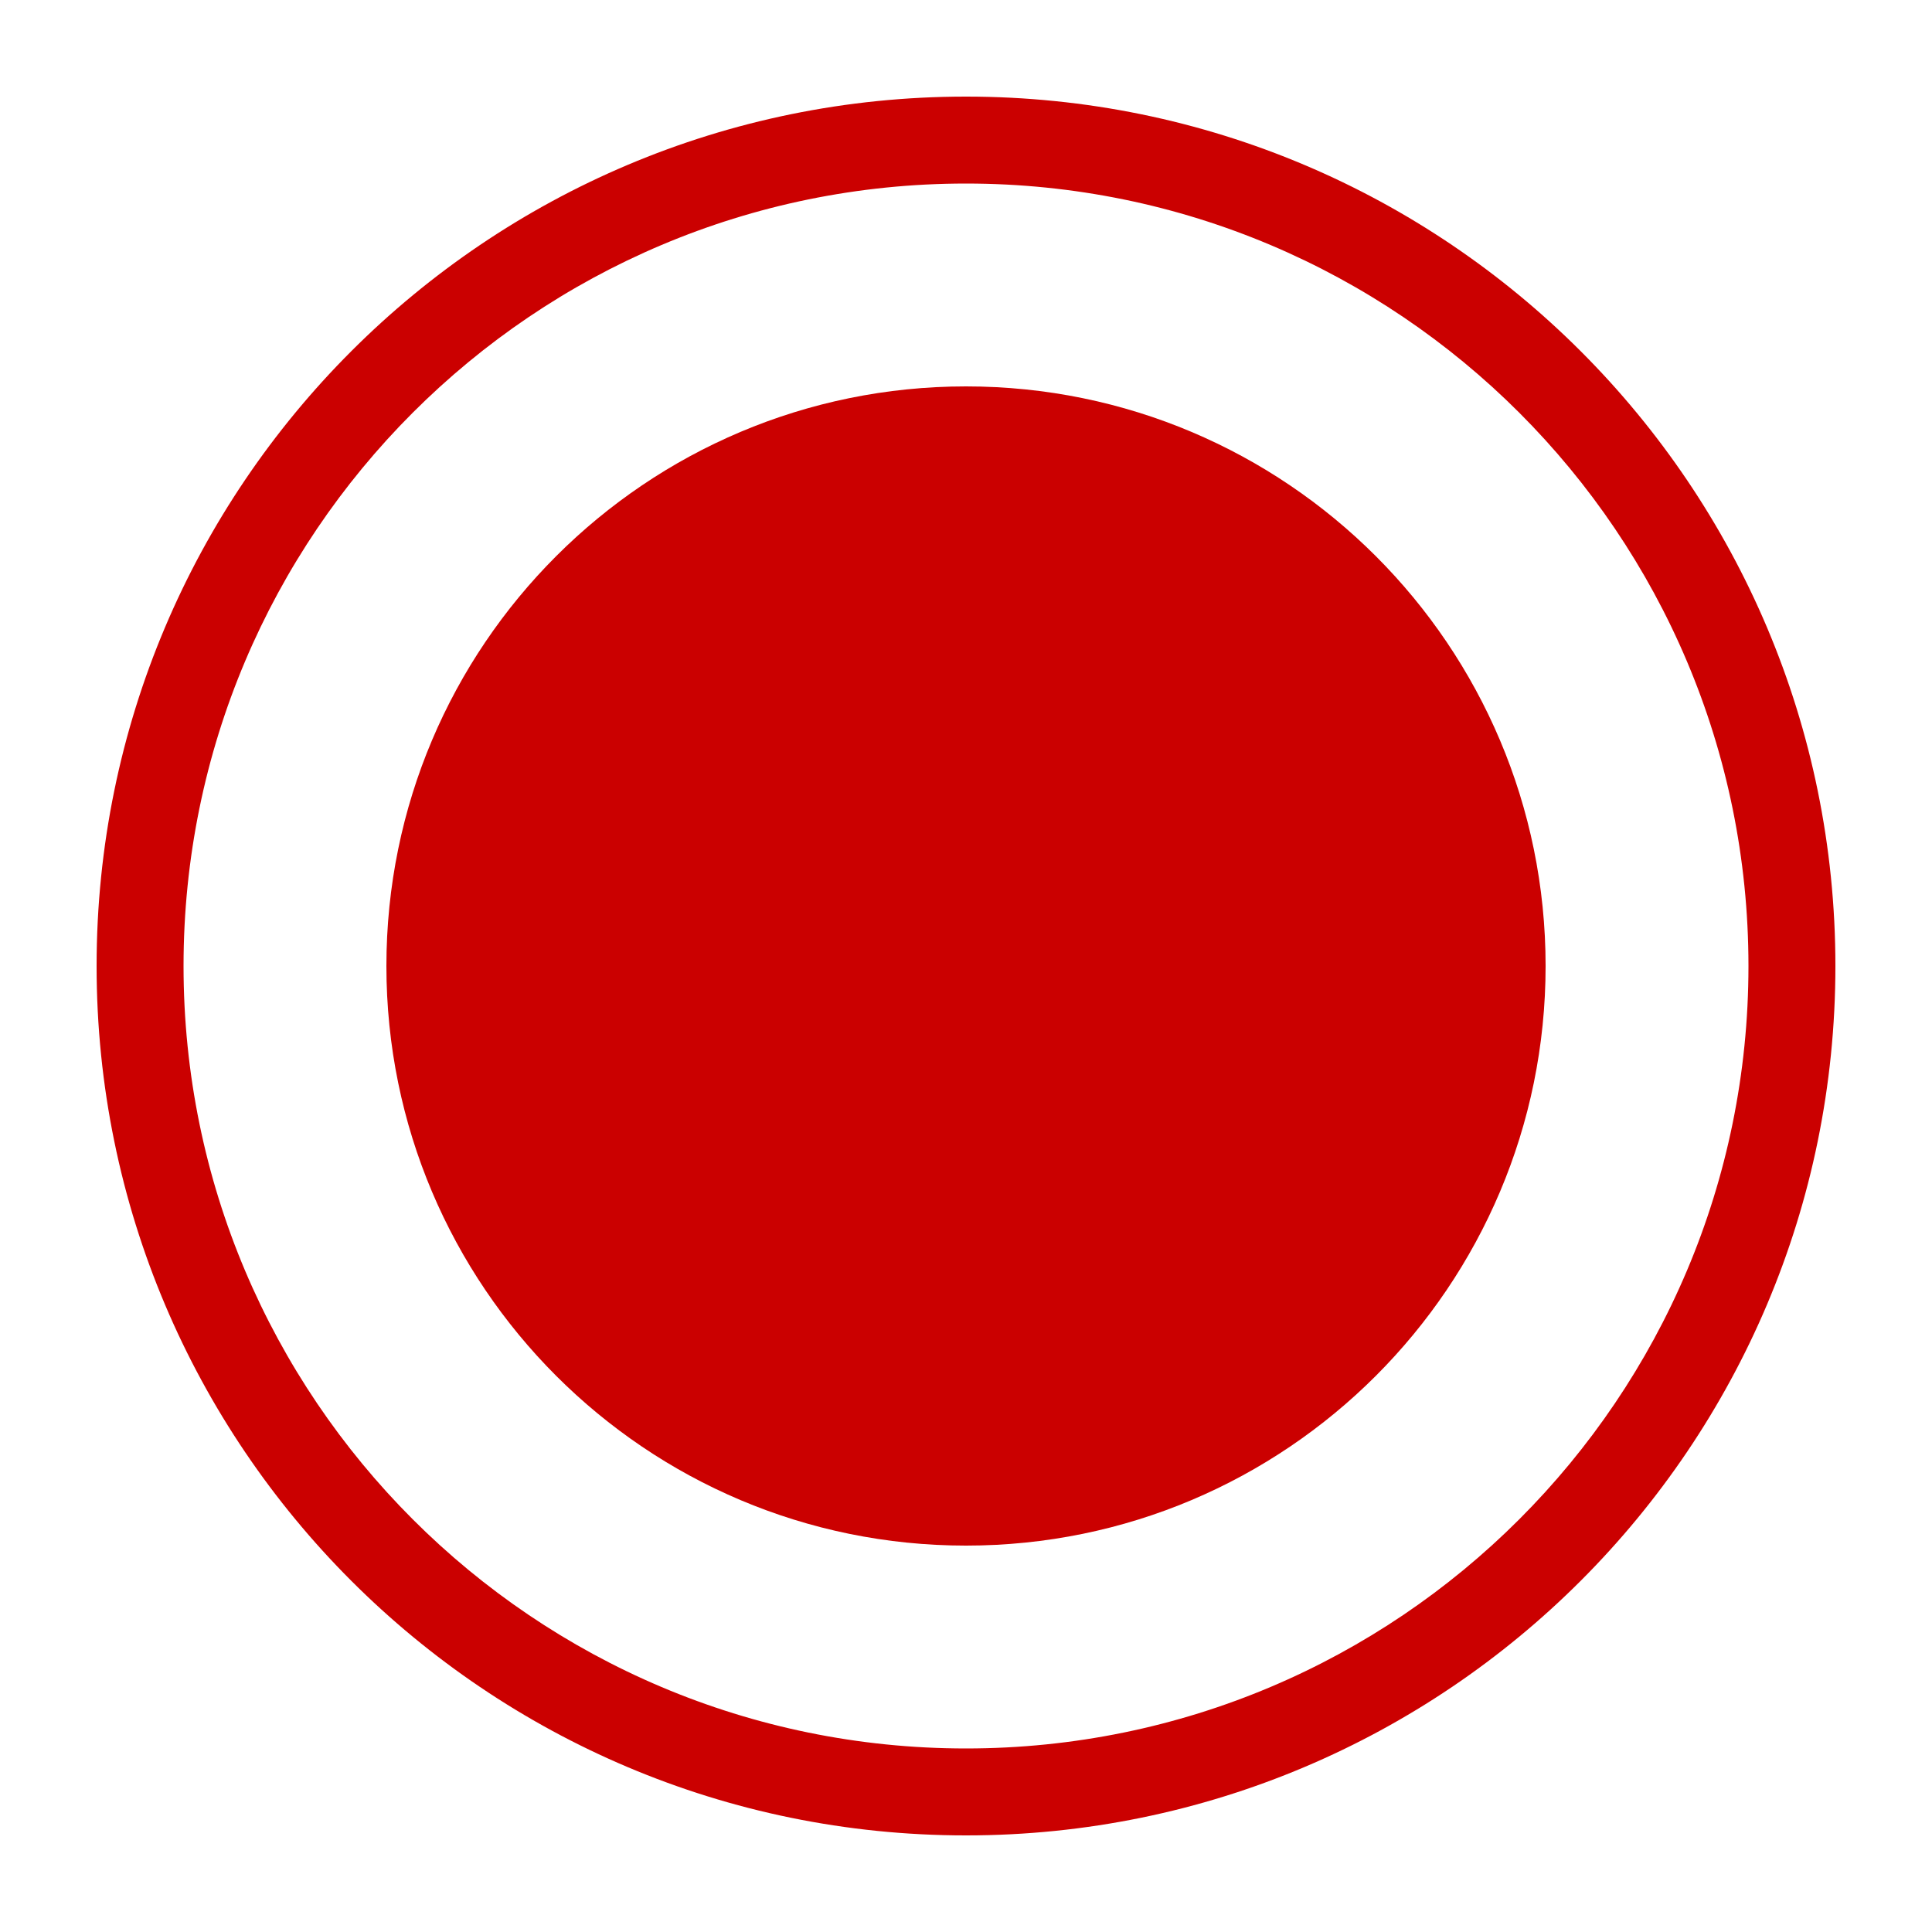
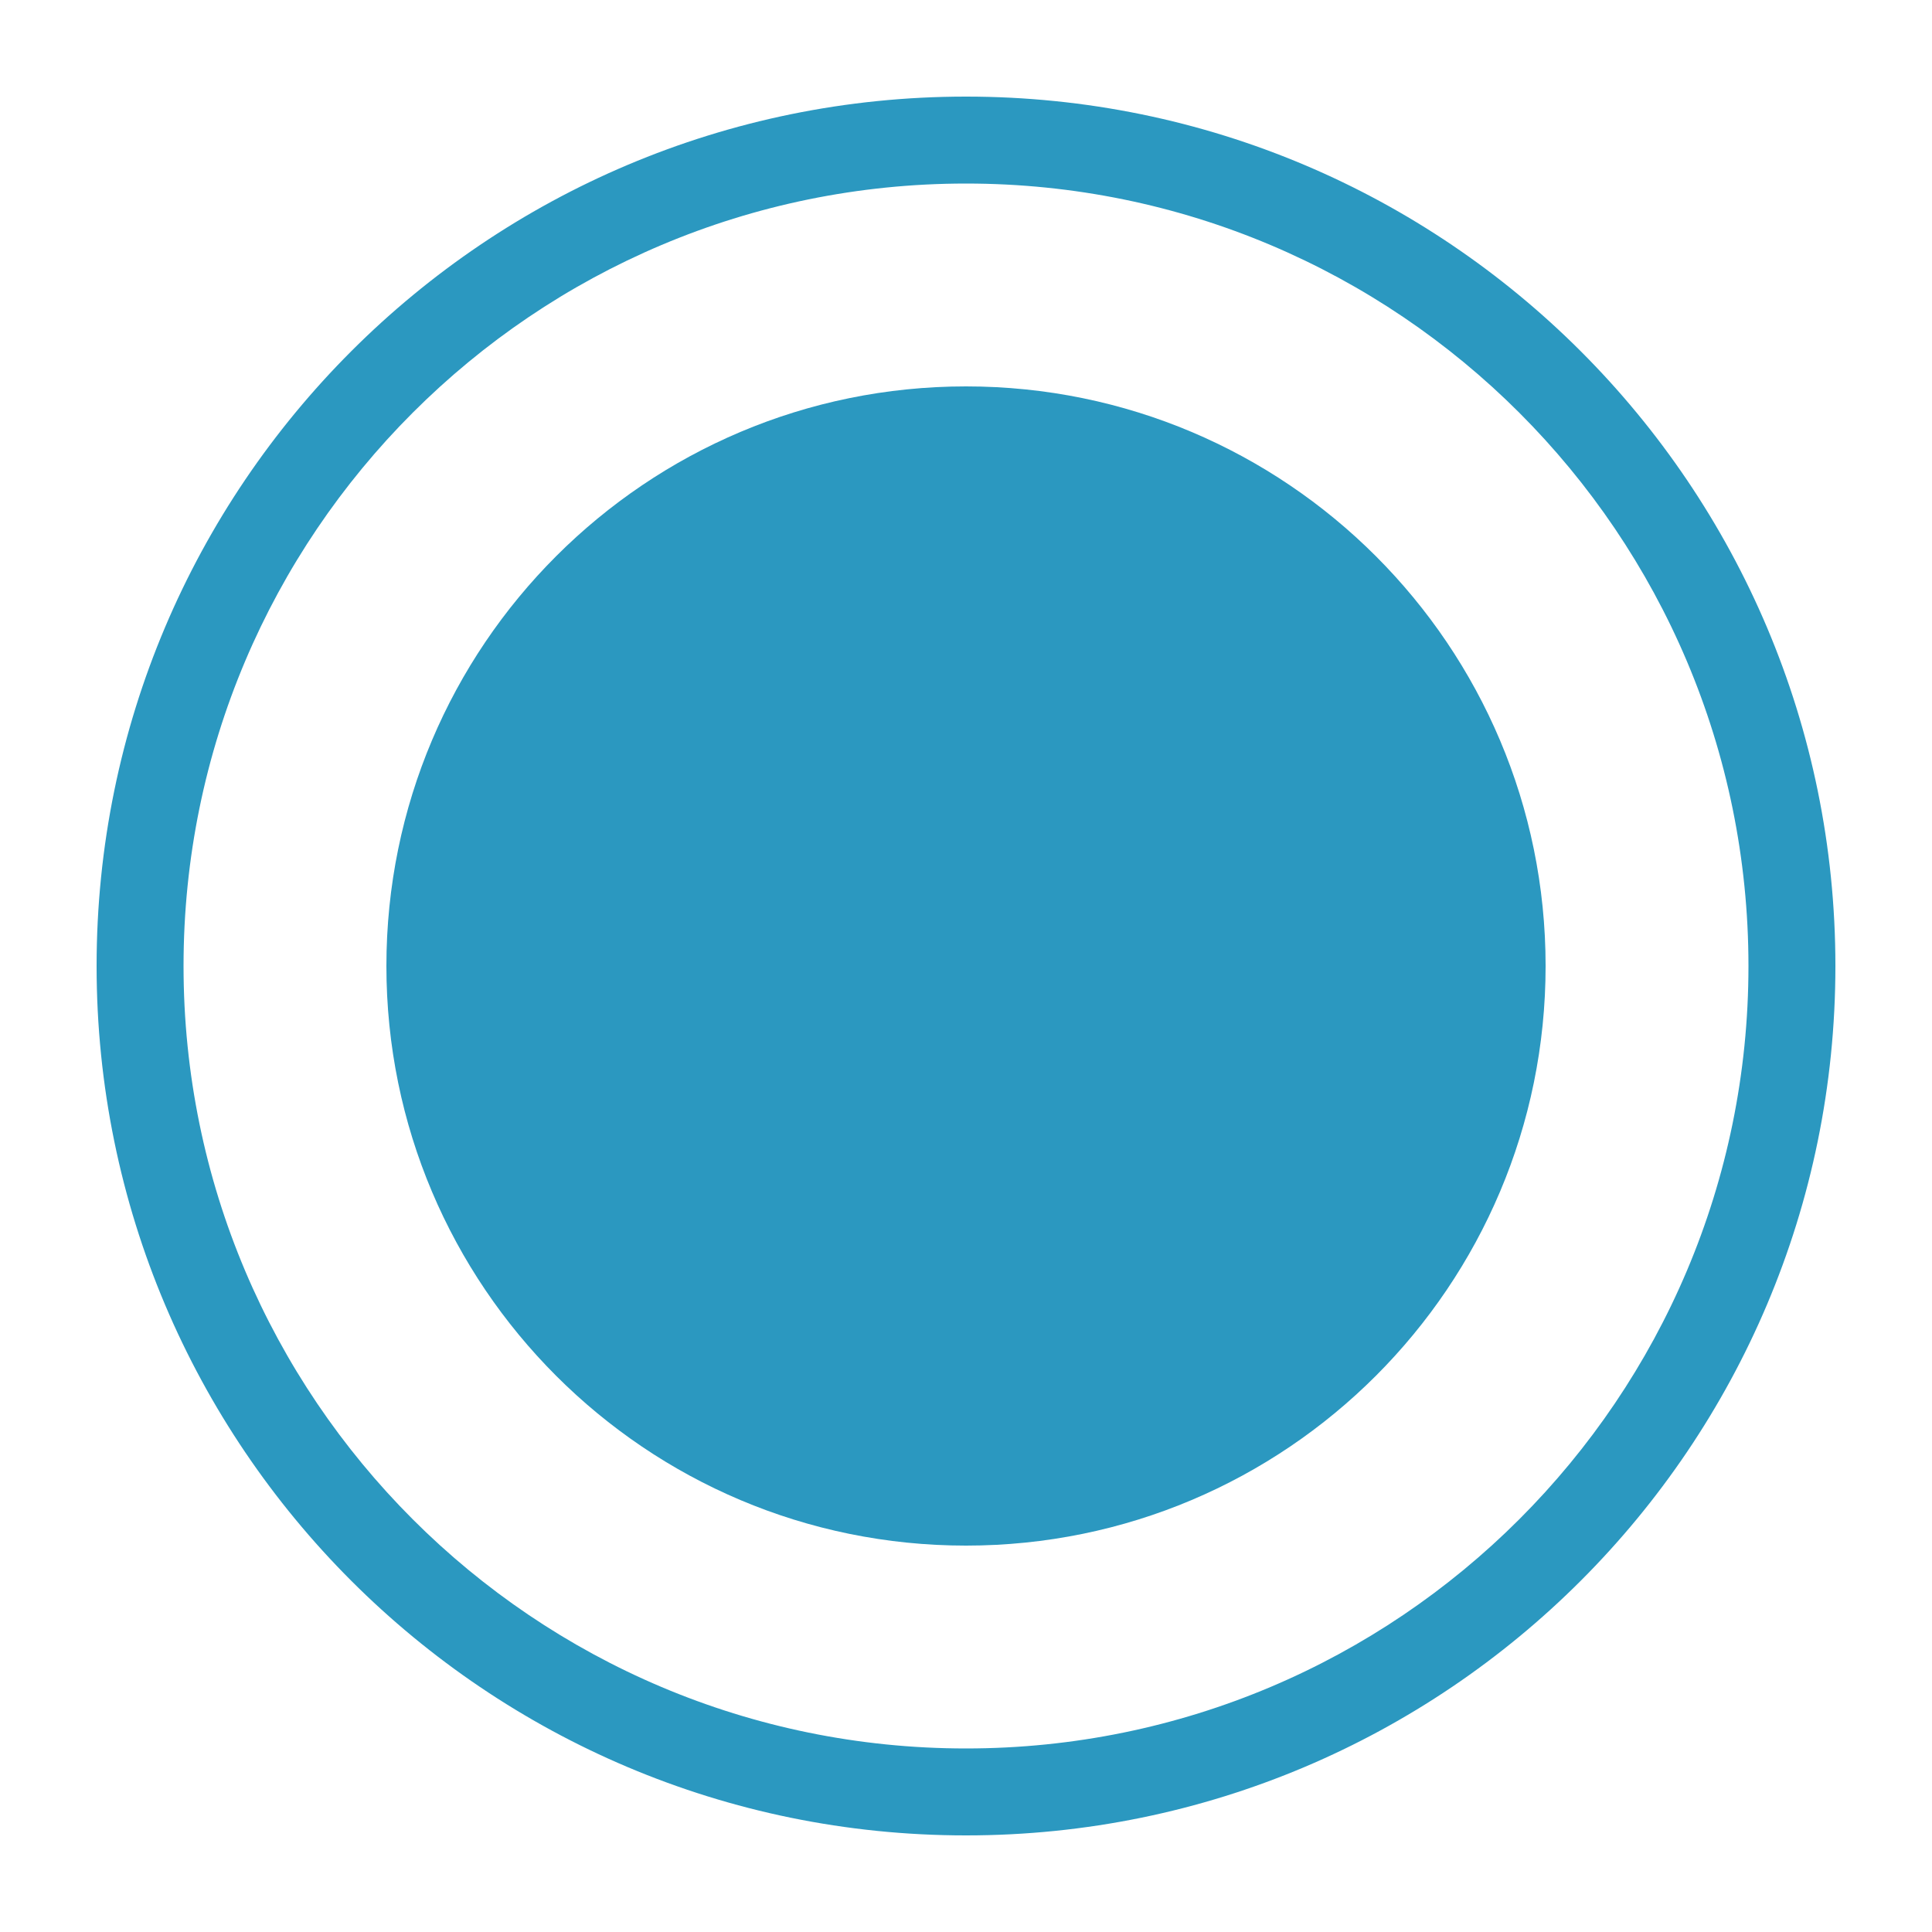
- <svg xmlns="http://www.w3.org/2000/svg" x="0px" y="0px" width="20px" height="20px" viewBox="0 0 20 20" enable-background="new 0 0 20 20" xml:space="preserve" id="svg2" version="1.1">
+ <svg xmlns="http://www.w3.org/2000/svg" version="1.1" id="svg2" xml:space="preserve" enable-background="new 0 0 20 20" viewBox="0 0 20 20" height="20px" width="20px" y="0px" x="0px">
  <defs id="defs12" />
-   <path id="path4" fill-rule="evenodd" fill="#cb0000" d="M1,10a9,9 0 1,0 18,0 h-0.9 a8.1,8.1 0 1,1 -16.2,0 h-0.9" />
-   <path id="path6" fill-rule="evenodd" fill="#cb0000" d="M1,10a9,9 0 1,1 18,0 h-0.9 a8.1,8.1 0 1,0 -16.2,0 h-0.9" />
-   <path id="path8" fill-rule="evenodd" fill="#cb0000" d="M4,10a6,6 0 1,0 12,0a6,6 0 1,0 -12,0" />
+   <path id="path4" fill-rule="evenodd" fill="#2b98c0" d="M1,10a9,9 0 1,0 18,0 h-0.9 a8.1,8.1 0 1,1 -16.2,0 h-0.9" />
+   <path id="path6" fill-rule="evenodd" fill="#2b98c0" d="M1,10a9,9 0 1,1 18,0 h-0.9 a8.1,8.1 0 1,0 -16.2,0 h-0.9" />
+   <path id="path8" fill-rule="evenodd" fill="#2b98c0" d="M4,10a6,6 0 1,0 12,0a6,6 0 1,0 -12,0" />
</svg>
